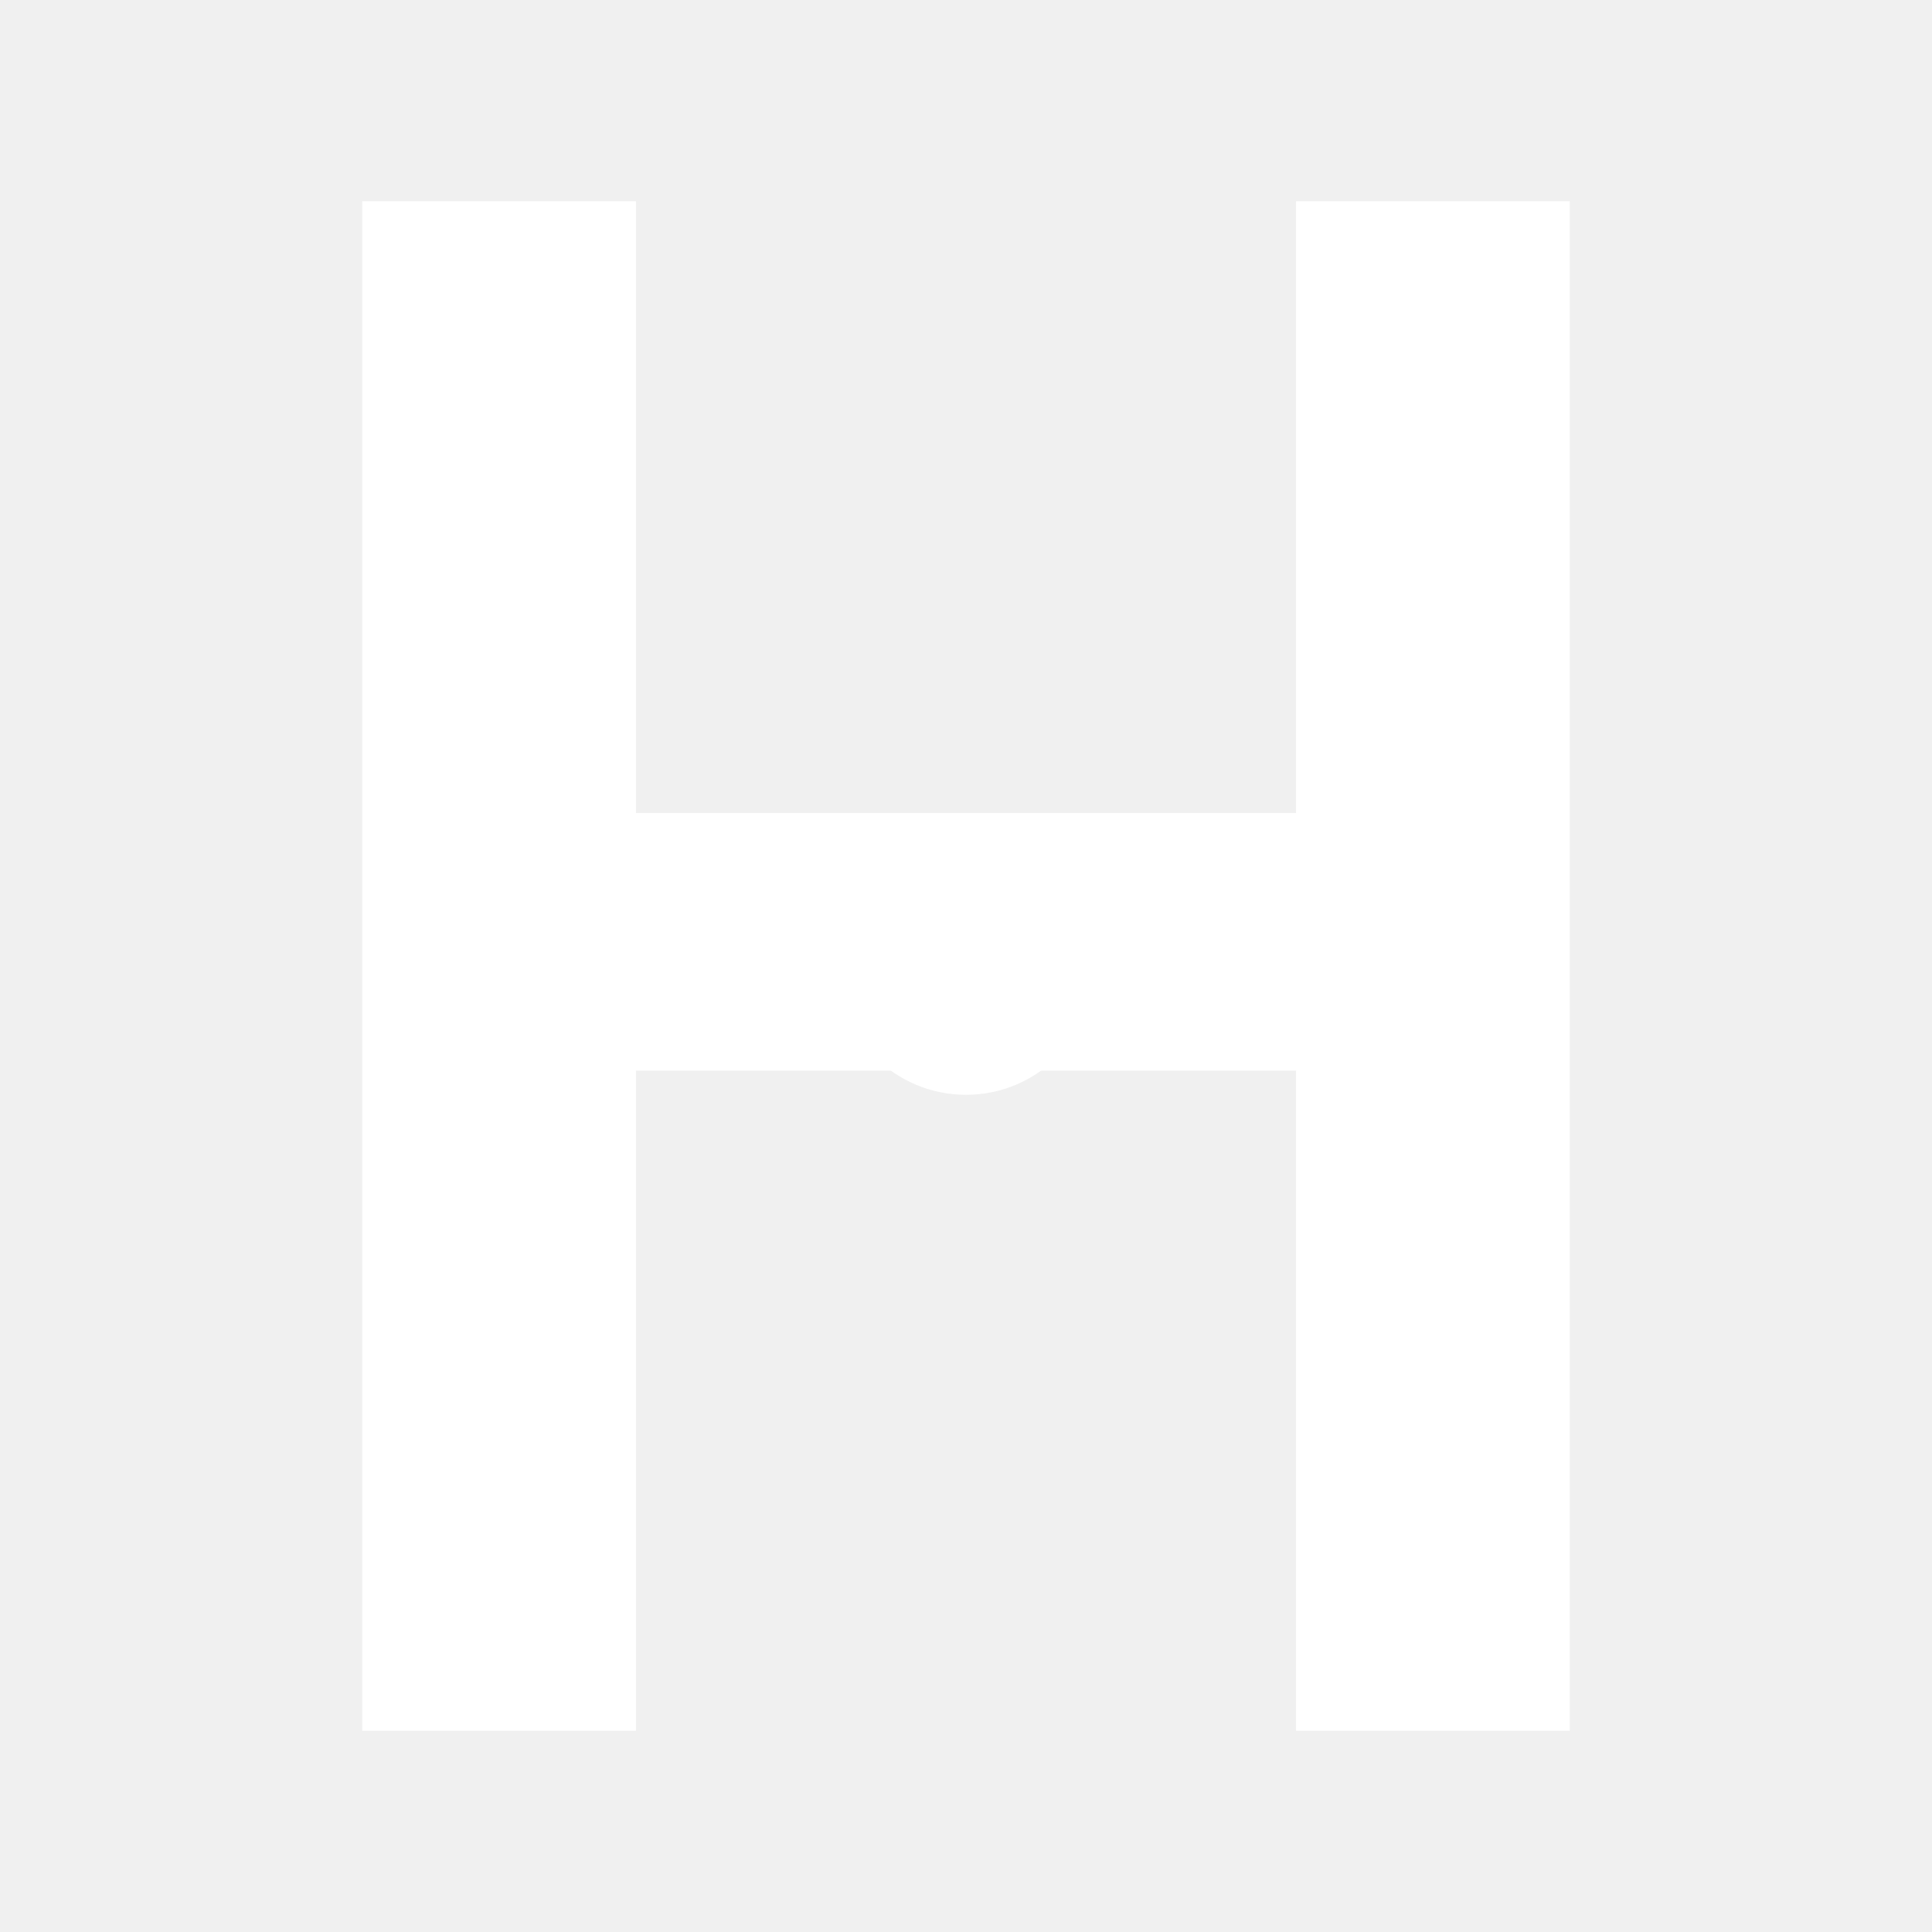
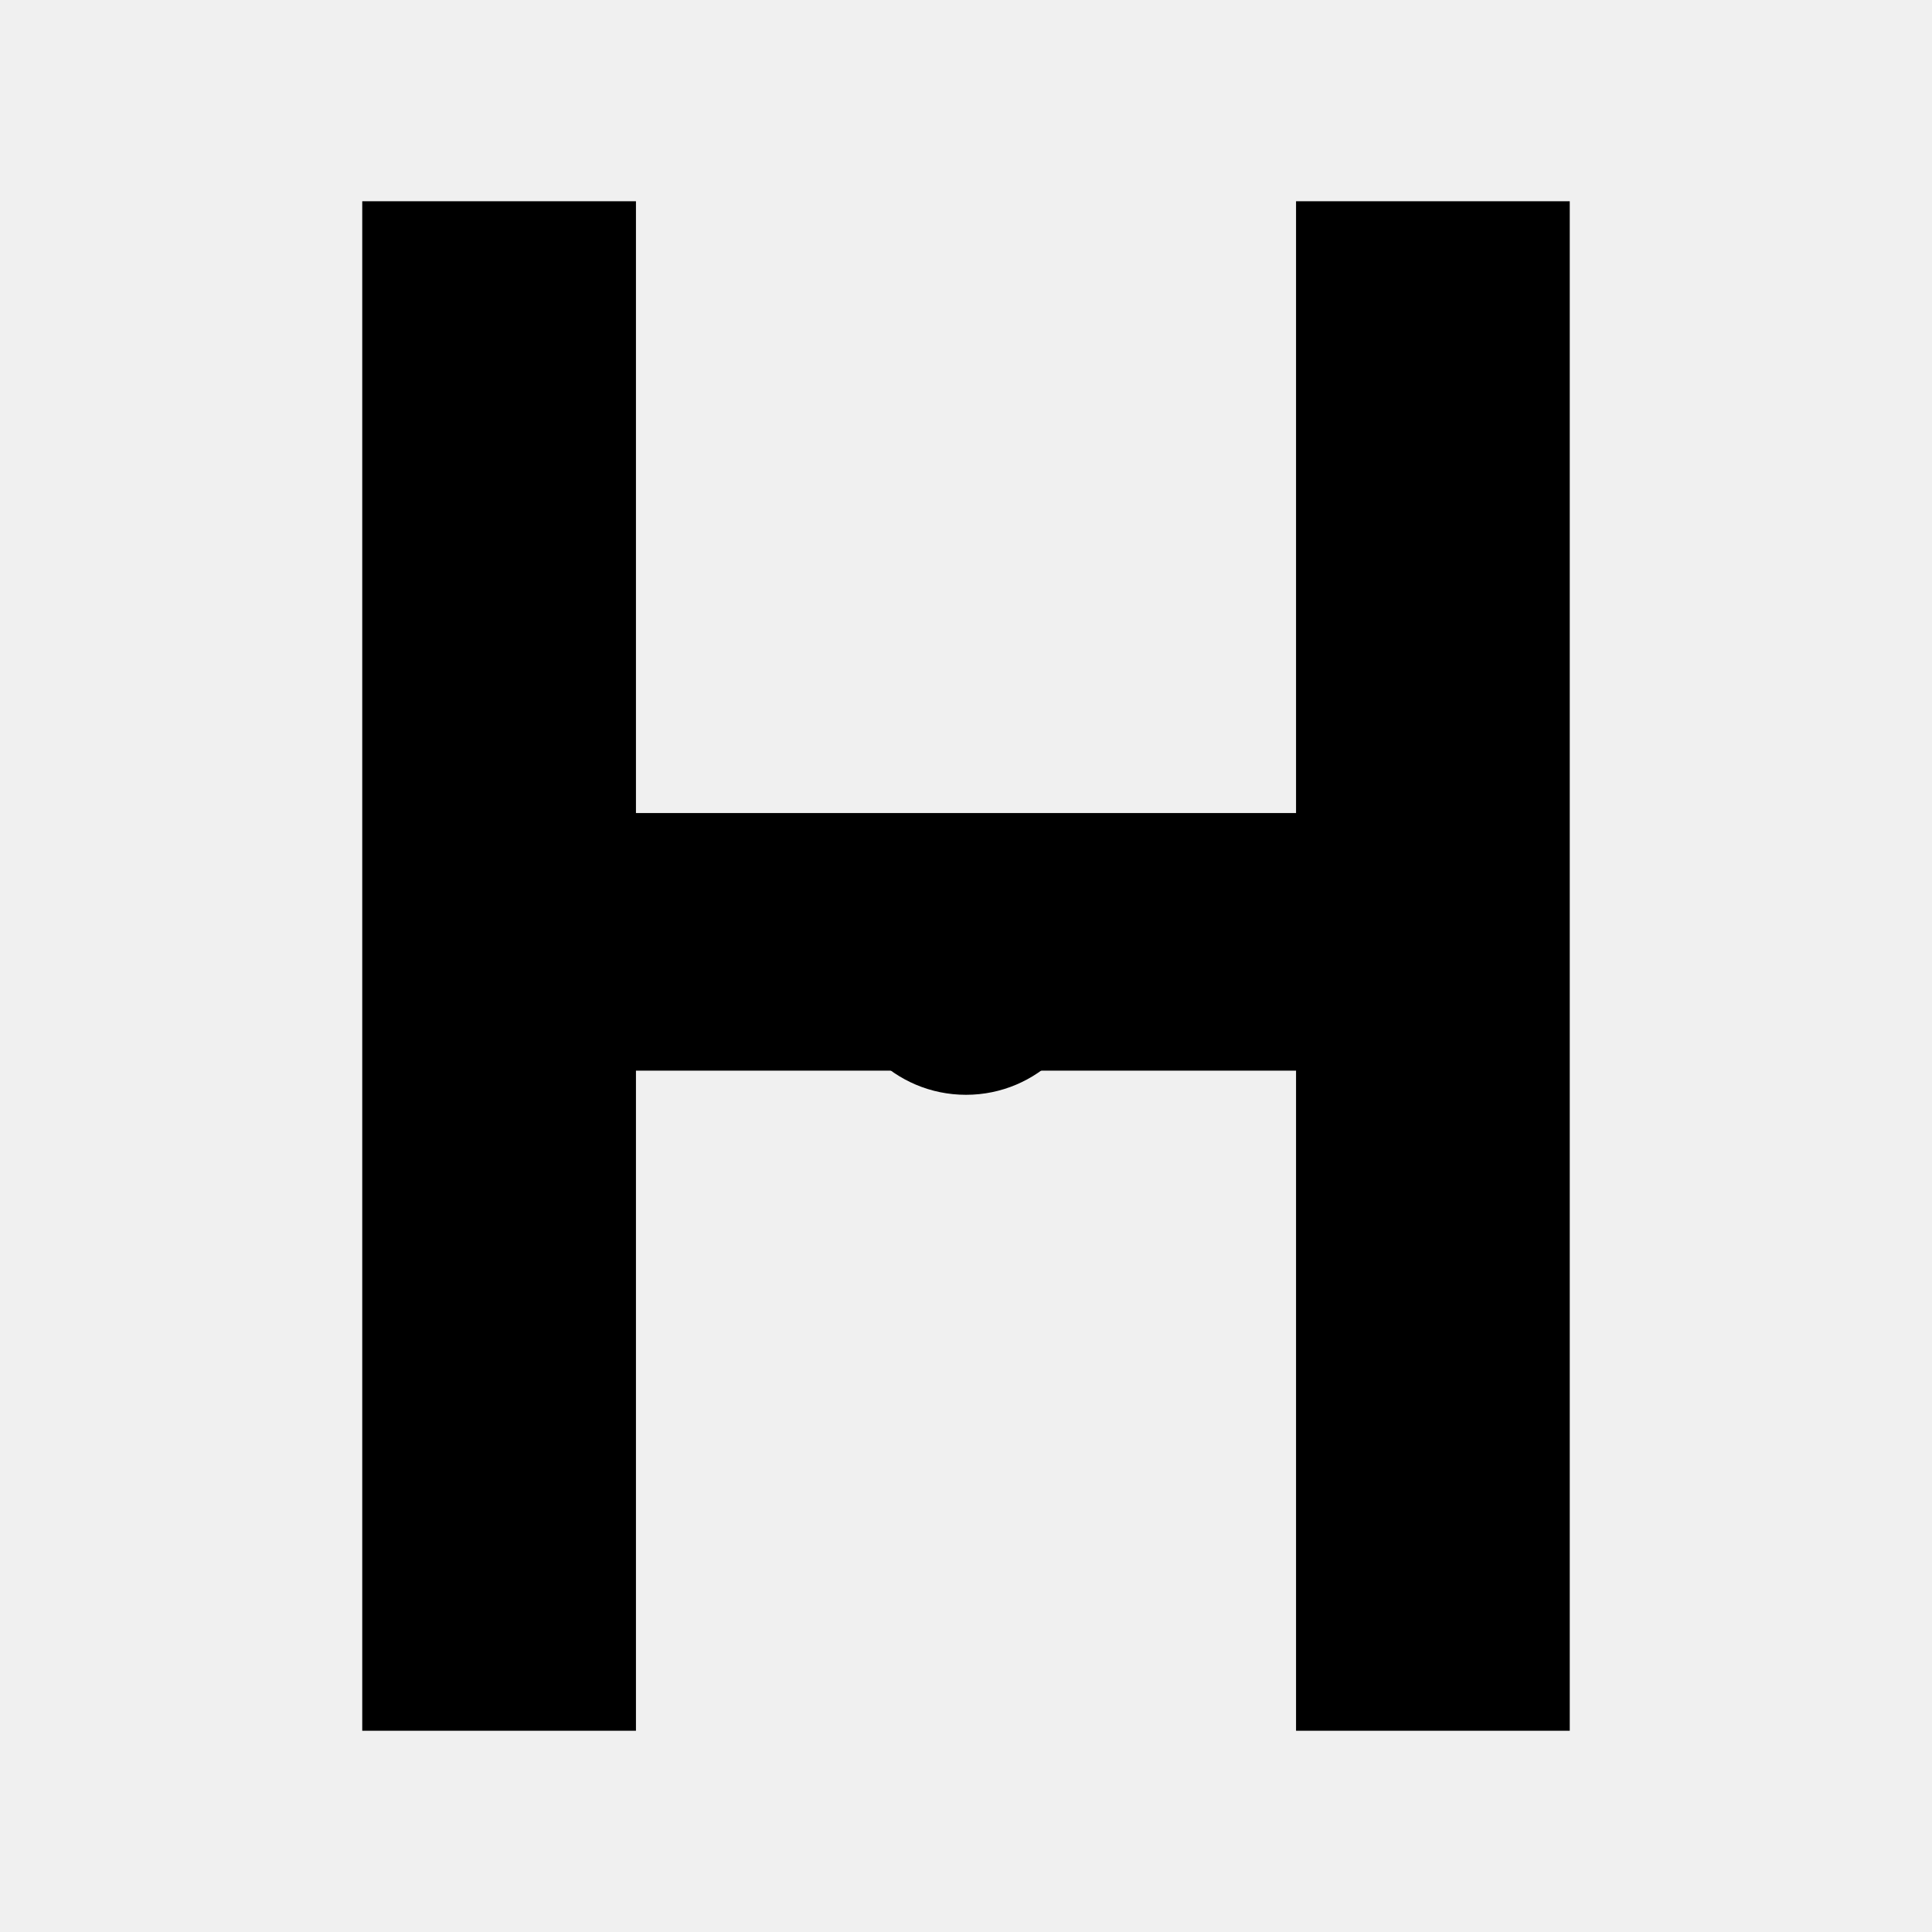
- <svg xmlns="http://www.w3.org/2000/svg" viewBox="0 0 24 24" fill="#ffffff" role="img">
+ <svg xmlns="http://www.w3.org/2000/svg" viewBox="0 0 24 24" fill="currentColor" role="img">
  <path d="M4.5 2.5h3.4v7.6h8.2V2.5h3.4v19h-3.4v-8.2H7.9v8.2H4.5z" />
  <circle cx="12" cy="12" r="1.6" />
</svg>
